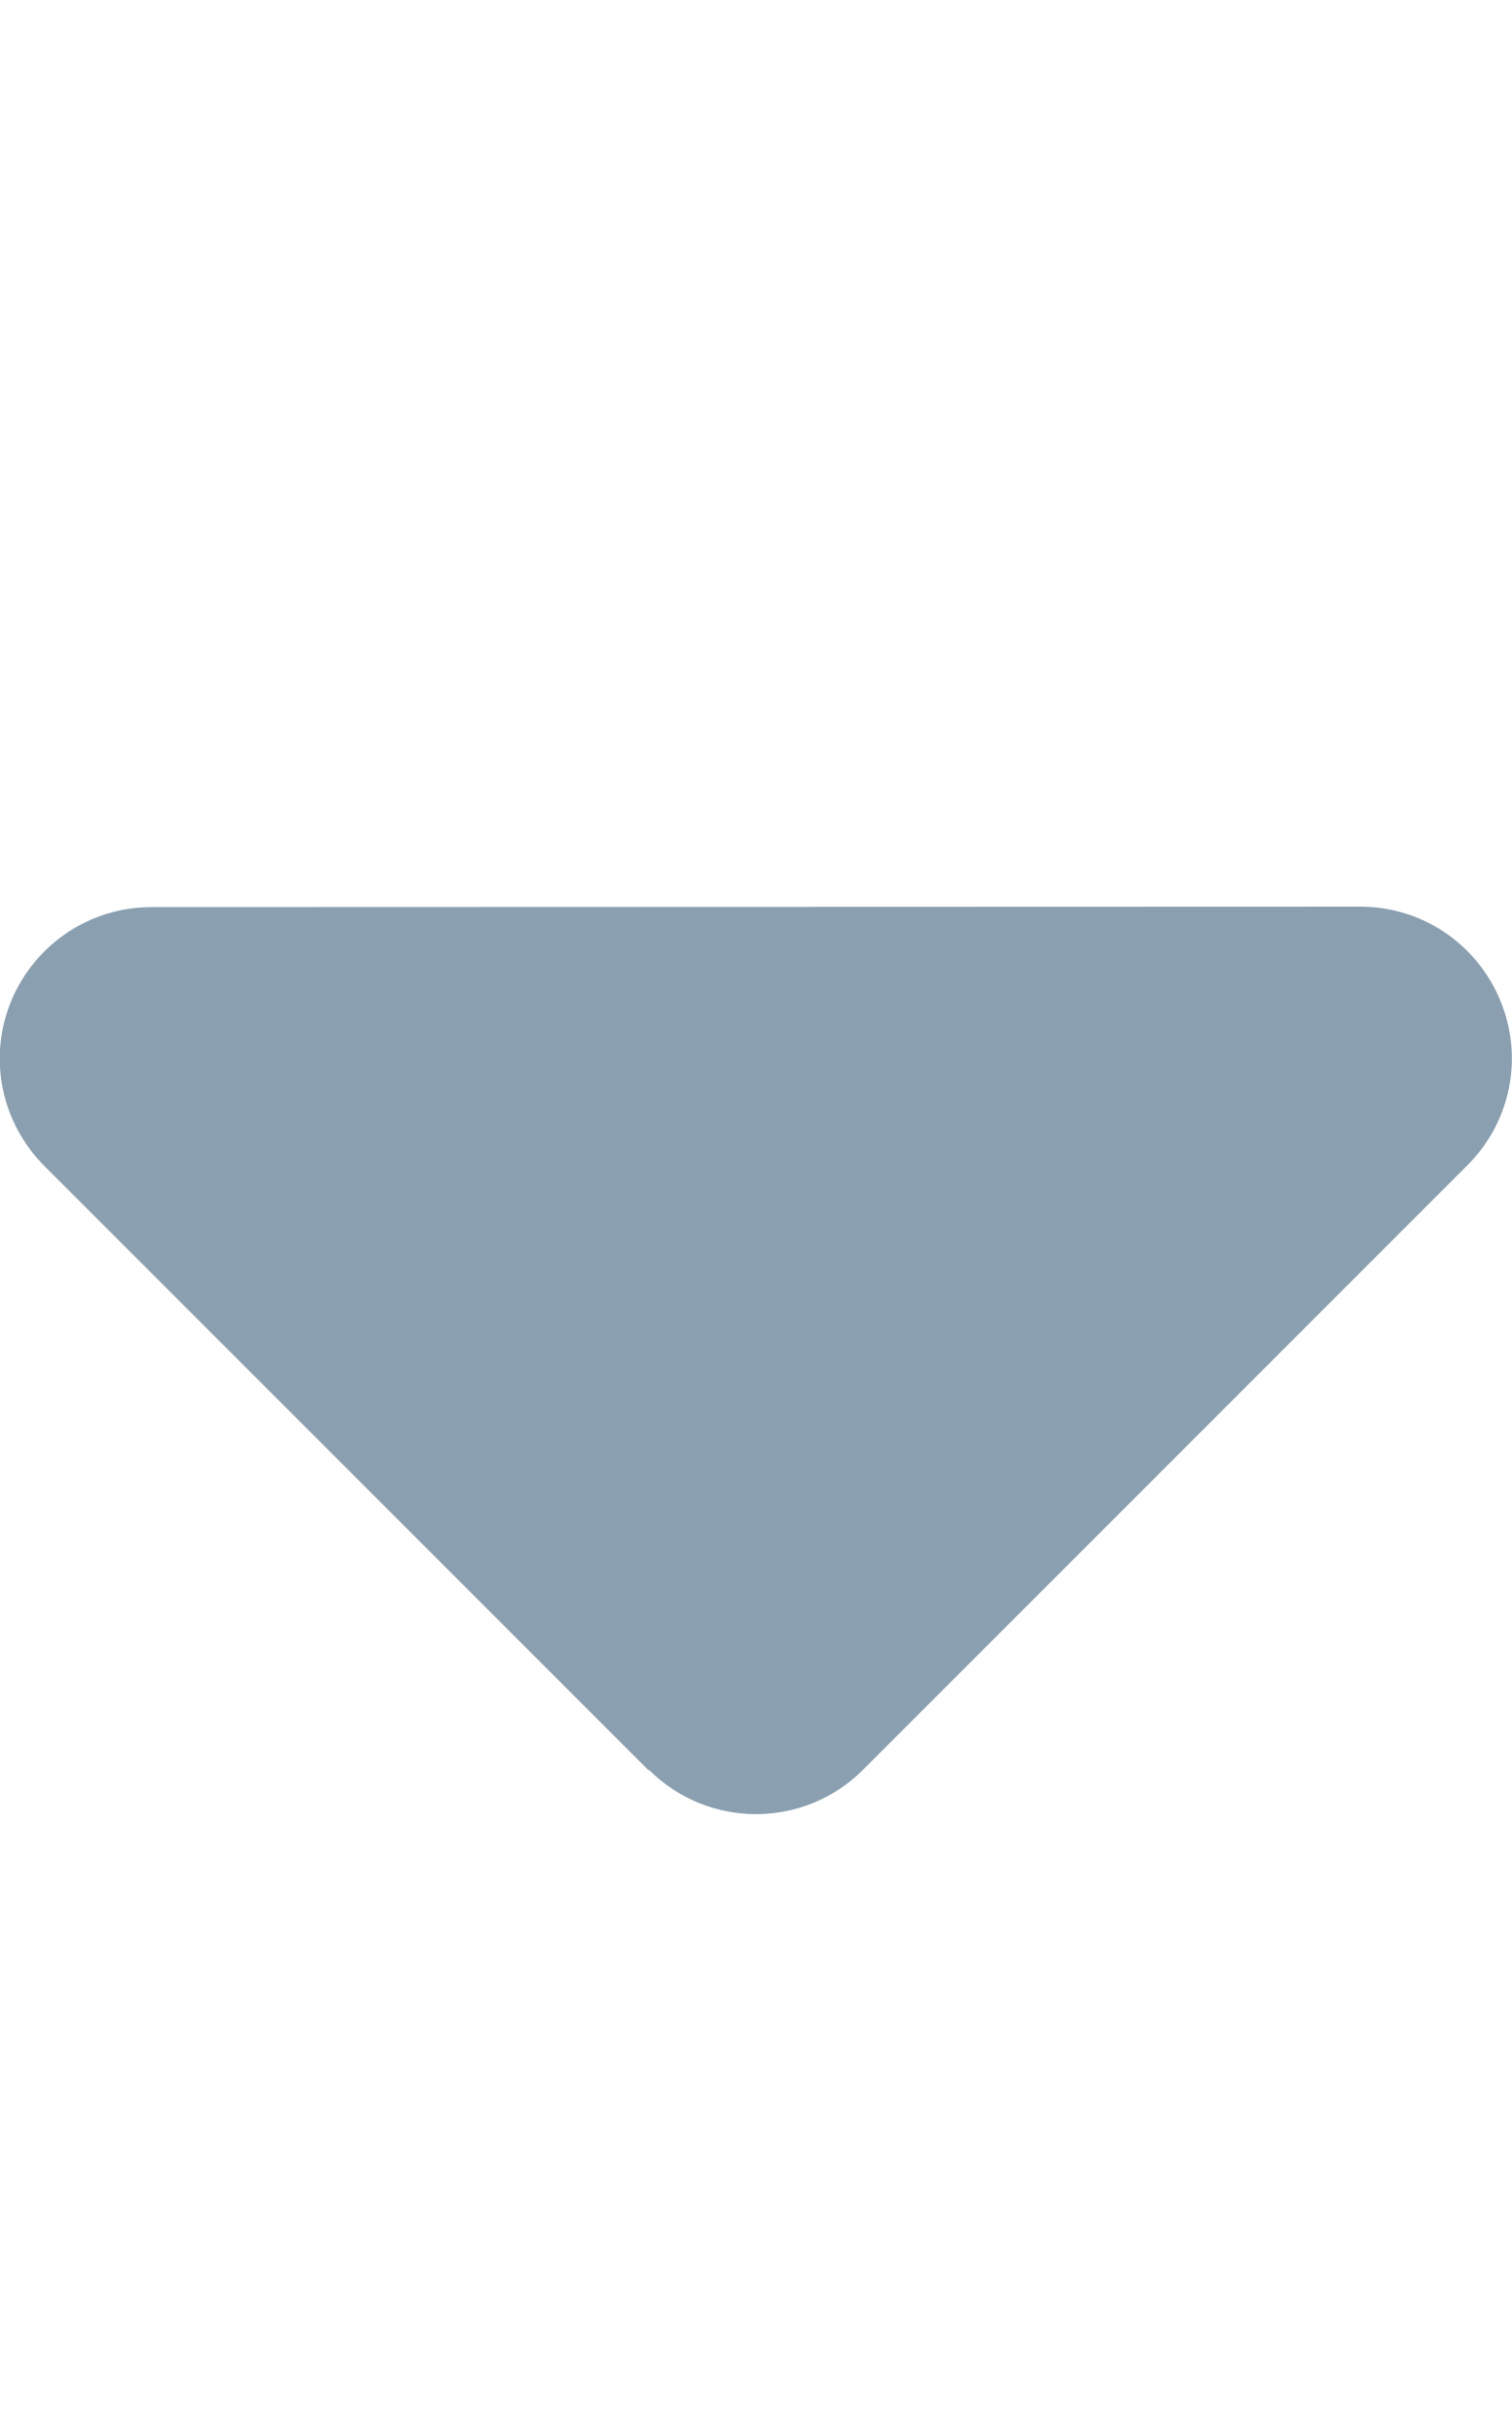
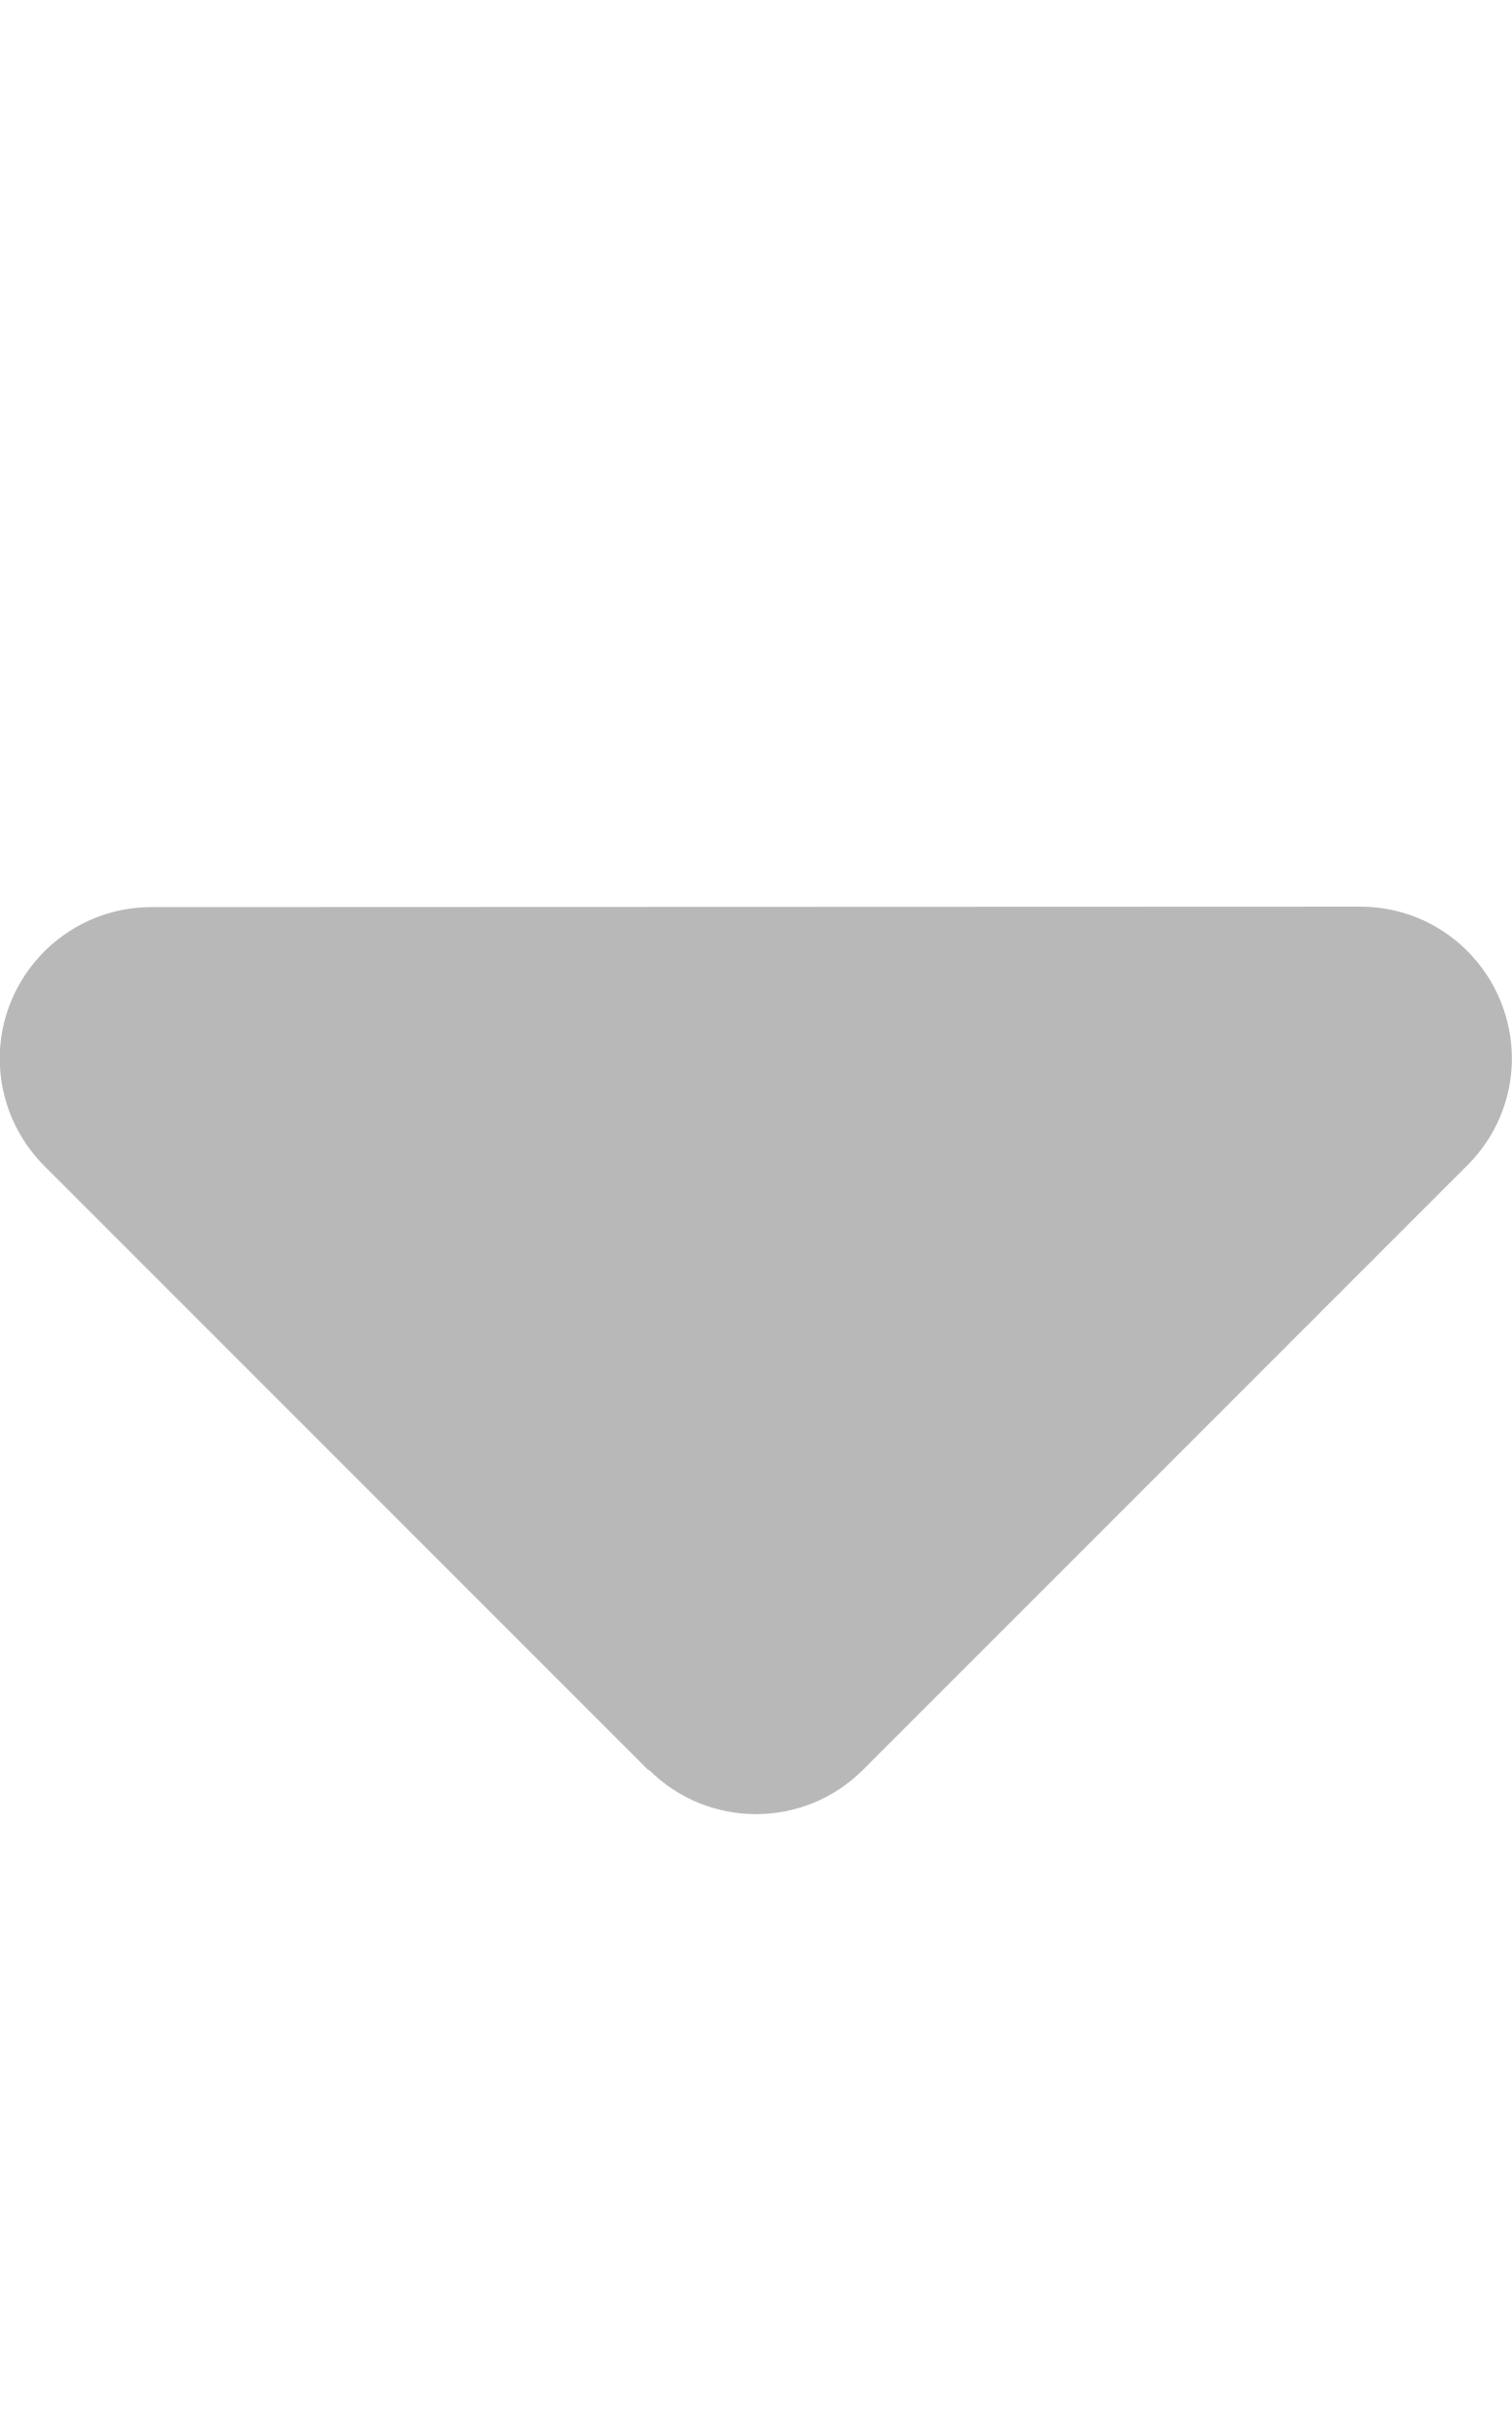
- <svg xmlns="http://www.w3.org/2000/svg" fill="#8a9fb0" viewBox="0 0 320 512">
+ <svg xmlns="http://www.w3.org/2000/svg" fill="#b8b8b8" viewBox="0 0 320 512">
  <path d="M137.4 374.6c12.5 12.5 32.8 12.5 45.3 0l128-128c9.2-9.2 11.9-22.9 6.9-34.9s-16.6-19.8-29.6-19.8L32 192c-12.9 0-24.6 7.8-29.6 19.8s-2.2 25.7 6.9 34.9l128 128z" />
</svg>
